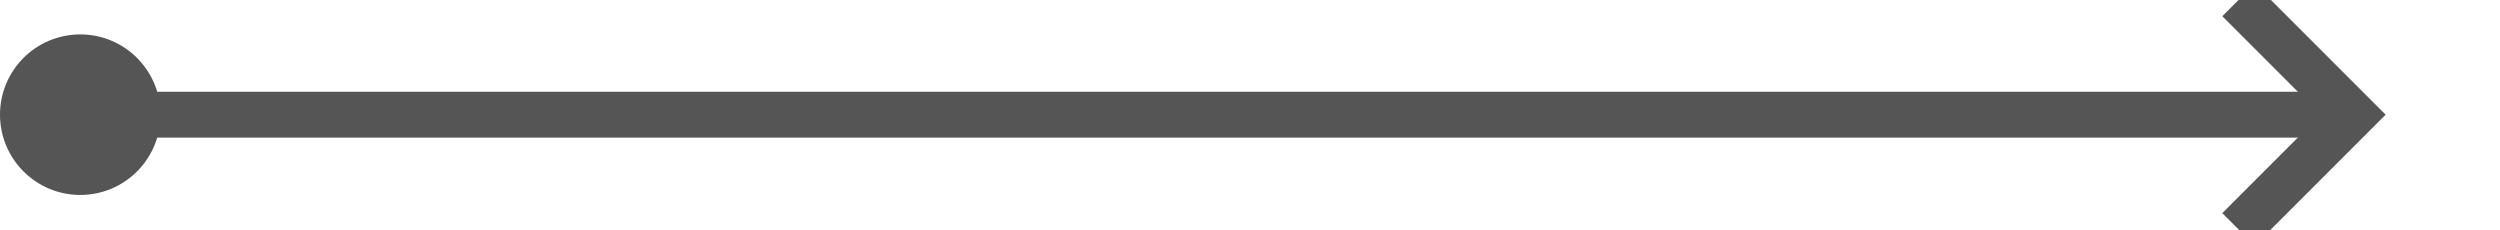
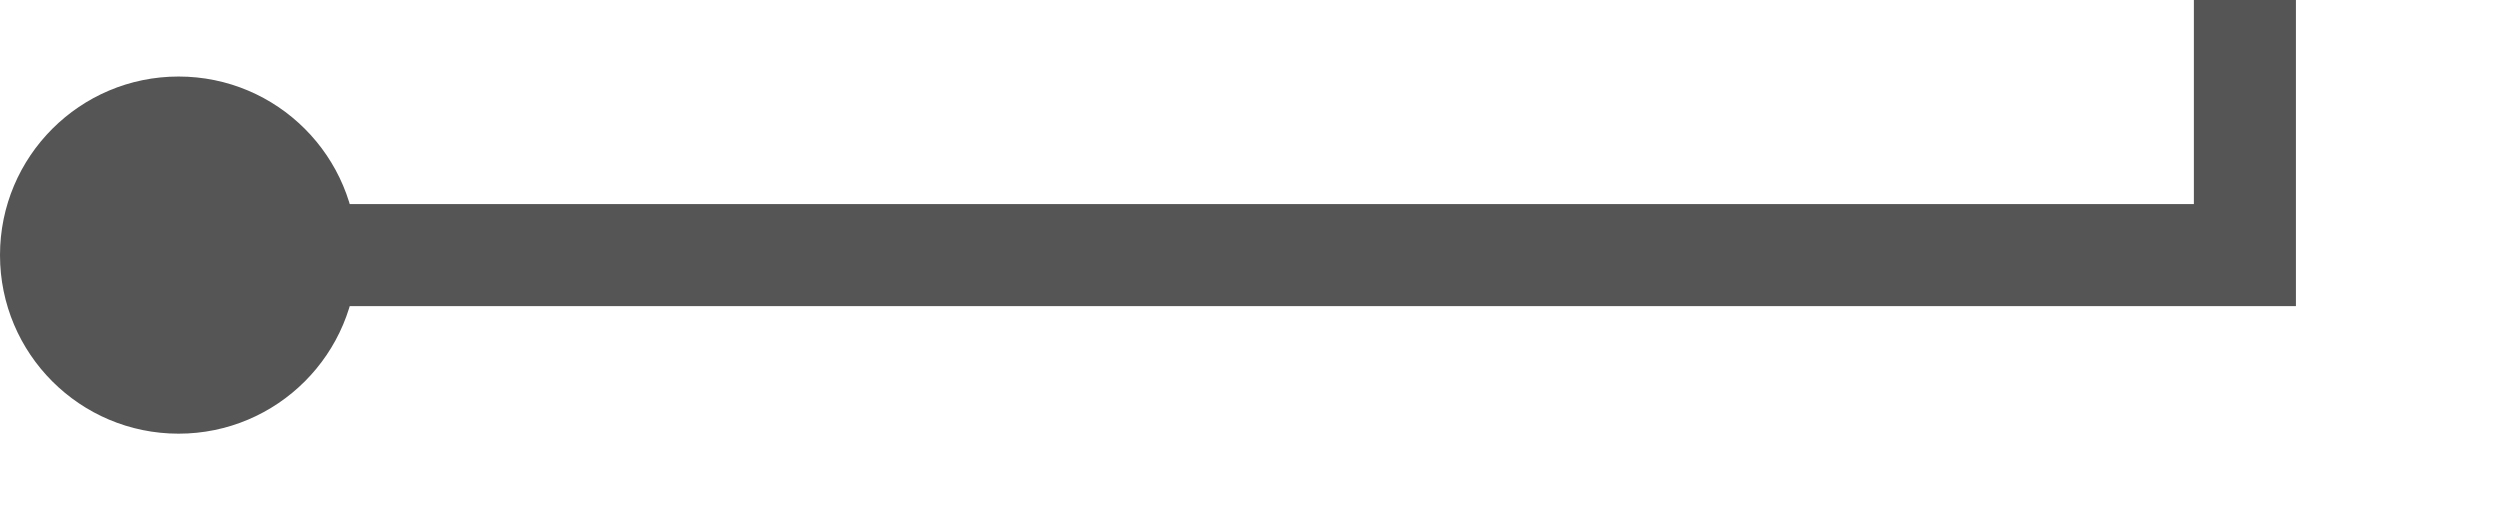
- <svg xmlns="http://www.w3.org/2000/svg" version="1.1" width="109px" height="10px" preserveAspectRatio="xMinYMid meet" viewBox="406 445 109 8">
-   <path d="M 408 449  L 508 449  " stroke-width="2" stroke-dasharray="0" stroke="rgba(85, 85, 85, 1)" fill="none" class="stroke" />
-   <path d="M 409.5 445.5  A 3.5 3.5 0 0 0 406 449 A 3.5 3.5 0 0 0 409.5 452.5 A 3.5 3.5 0 0 0 413 449 A 3.5 3.5 0 0 0 409.5 445.5 Z M 502.893 444.707  L 507.186 449  L 502.893 453.293  L 504.307 454.707  L 509.307 449.707  L 510.014 449  L 509.307 448.293  L 504.307 443.293  L 502.893 444.707  Z " fill-rule="nonzero" fill="rgba(85, 85, 85, 1)" stroke="none" class="fill" />
+ <svg xmlns="http://www.w3.org/2000/svg" version="1.1" width="49px" height="10px" preserveAspectRatio="xMinYMid meet" viewBox="406 349 49 8">
+   <path d="M 408 353  L 450 353  L 450 256  L 508 256  " stroke-width="2" stroke-dasharray="0" stroke="rgba(85, 85, 85, 1)" fill="none" class="stroke" />
+   <path d="M 409.5 349.5  A 3.5 3.5 0 0 0 406 353 A 3.5 3.5 0 0 0 409.5 356.5 A 3.5 3.5 0 0 0 413 353 A 3.5 3.5 0 0 0 409.5 349.5 Z M 502.893 251.707  L 507.186 256  L 502.893 260.293  L 504.307 261.707  L 509.307 256.707  L 510.014 256  L 509.307 255.293  L 504.307 250.293  L 502.893 251.707  Z " fill-rule="nonzero" fill="rgba(85, 85, 85, 1)" stroke="none" class="fill" />
</svg>
